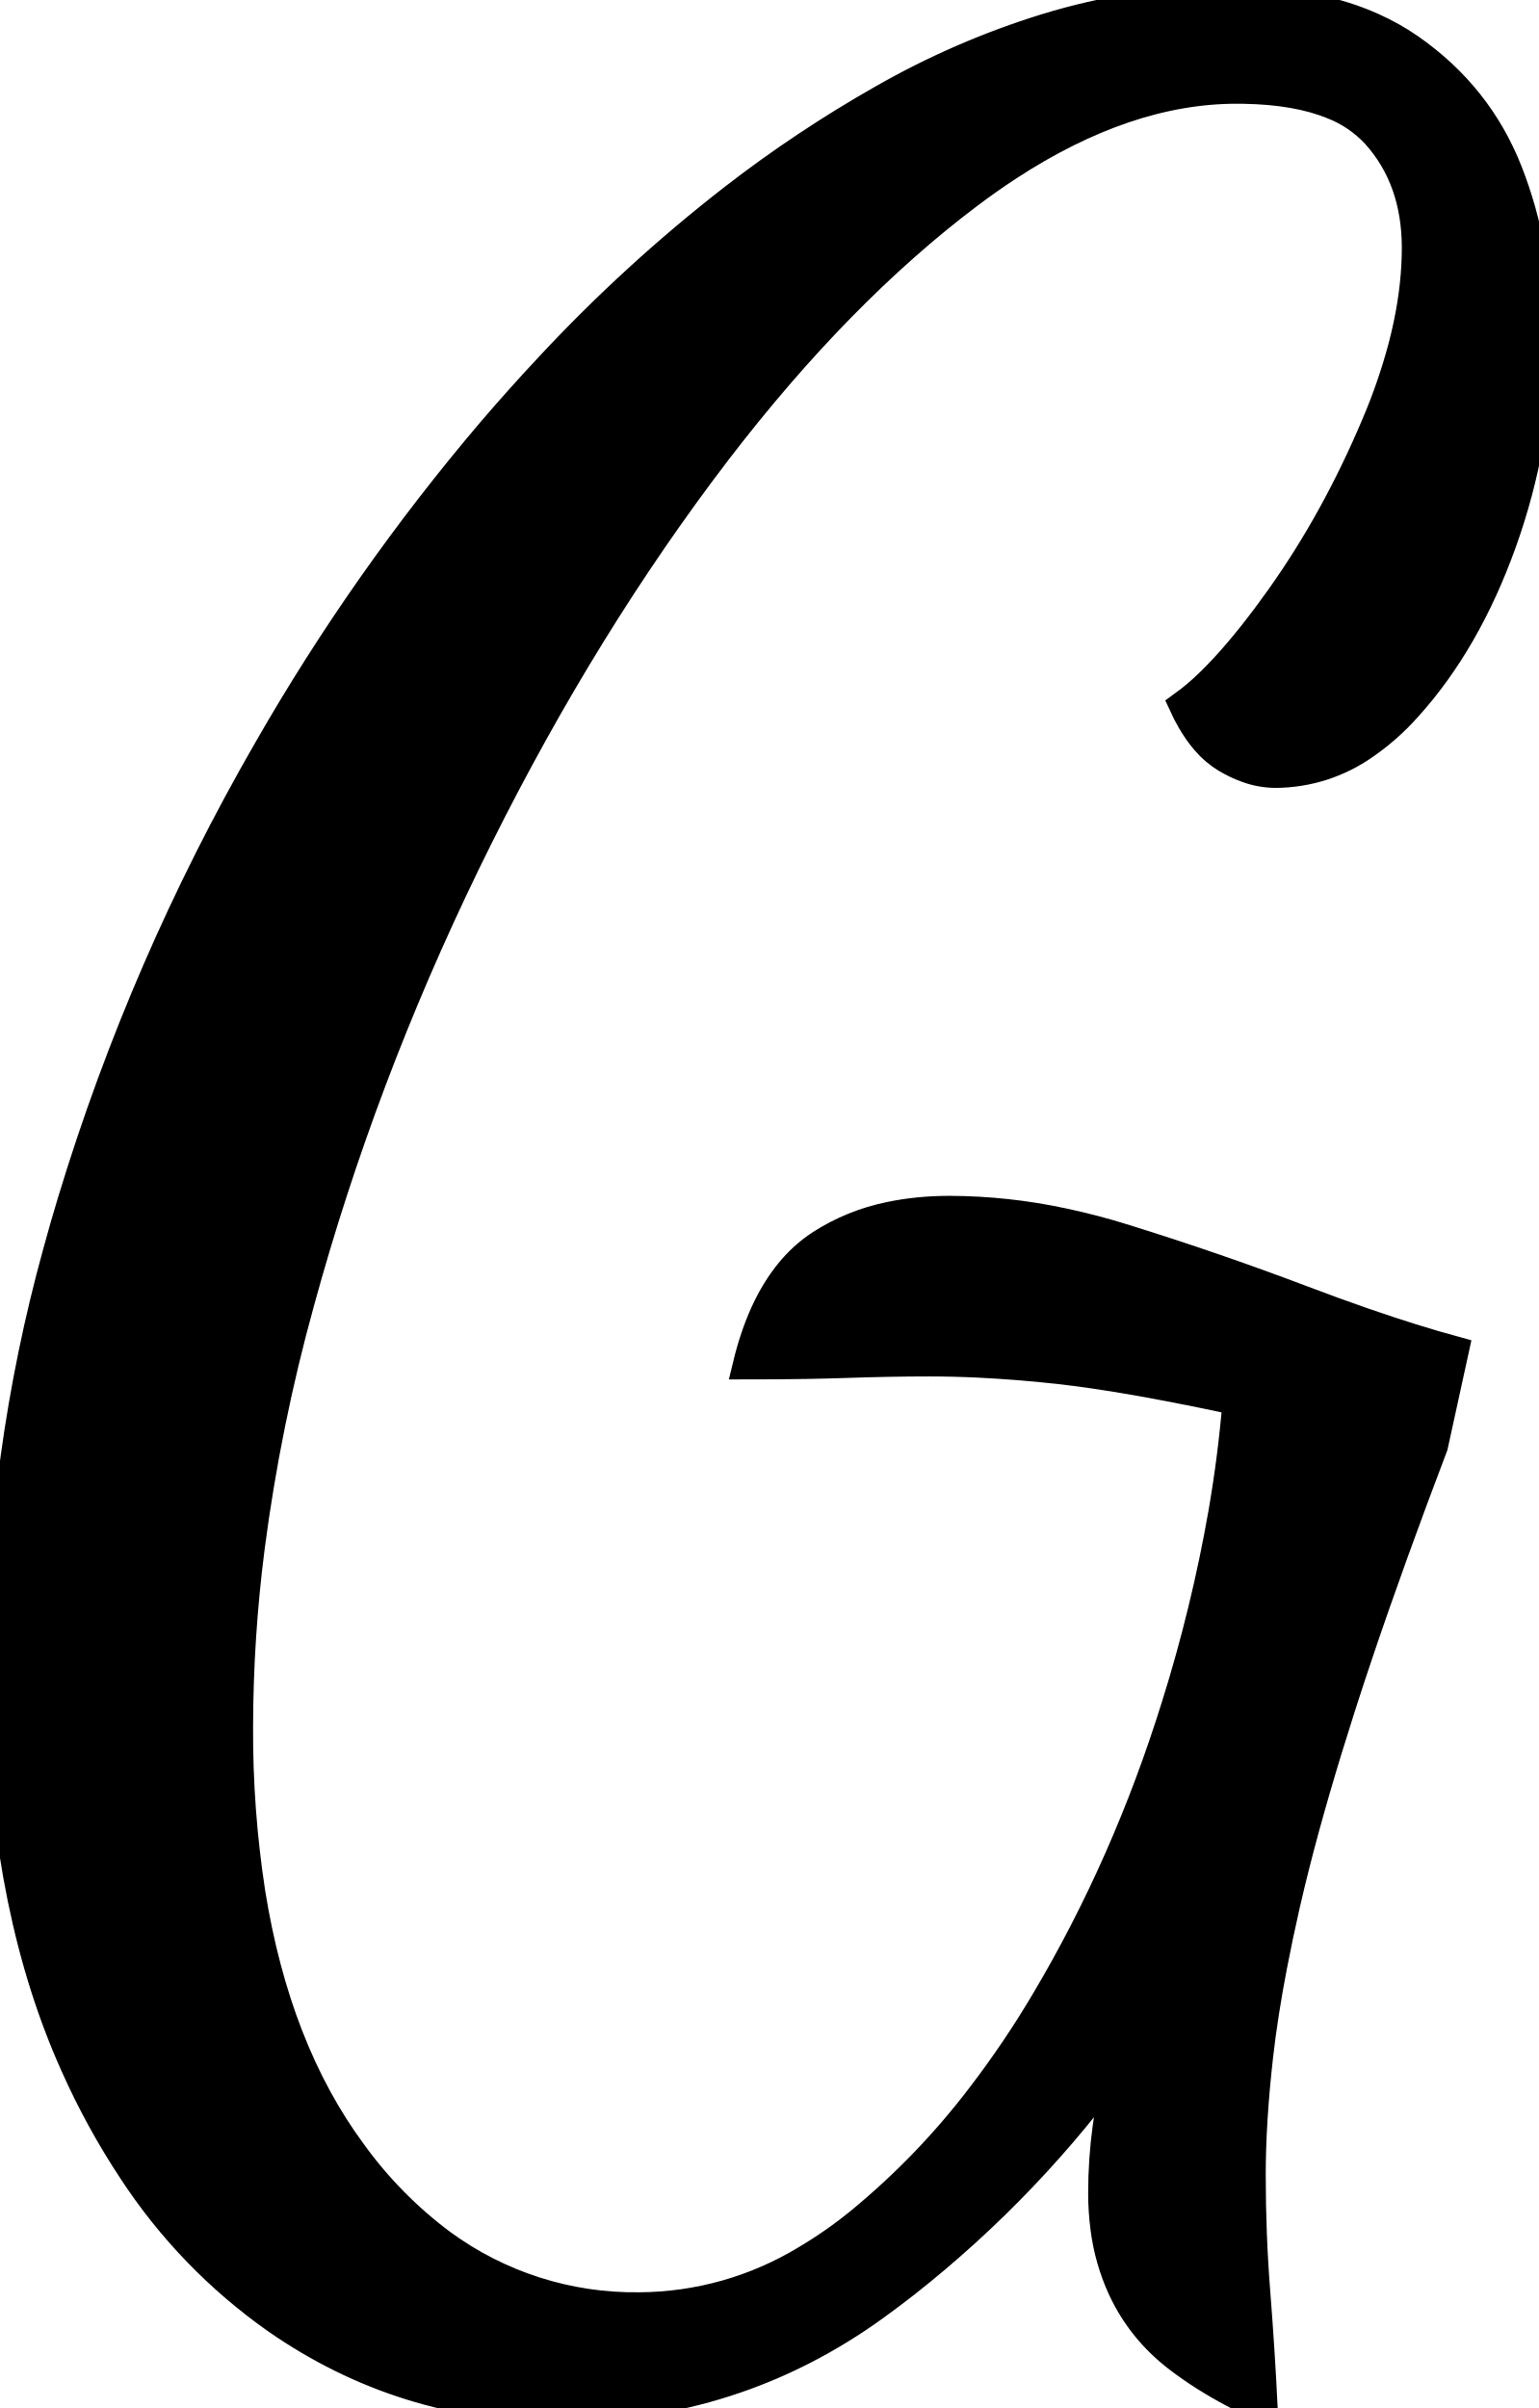
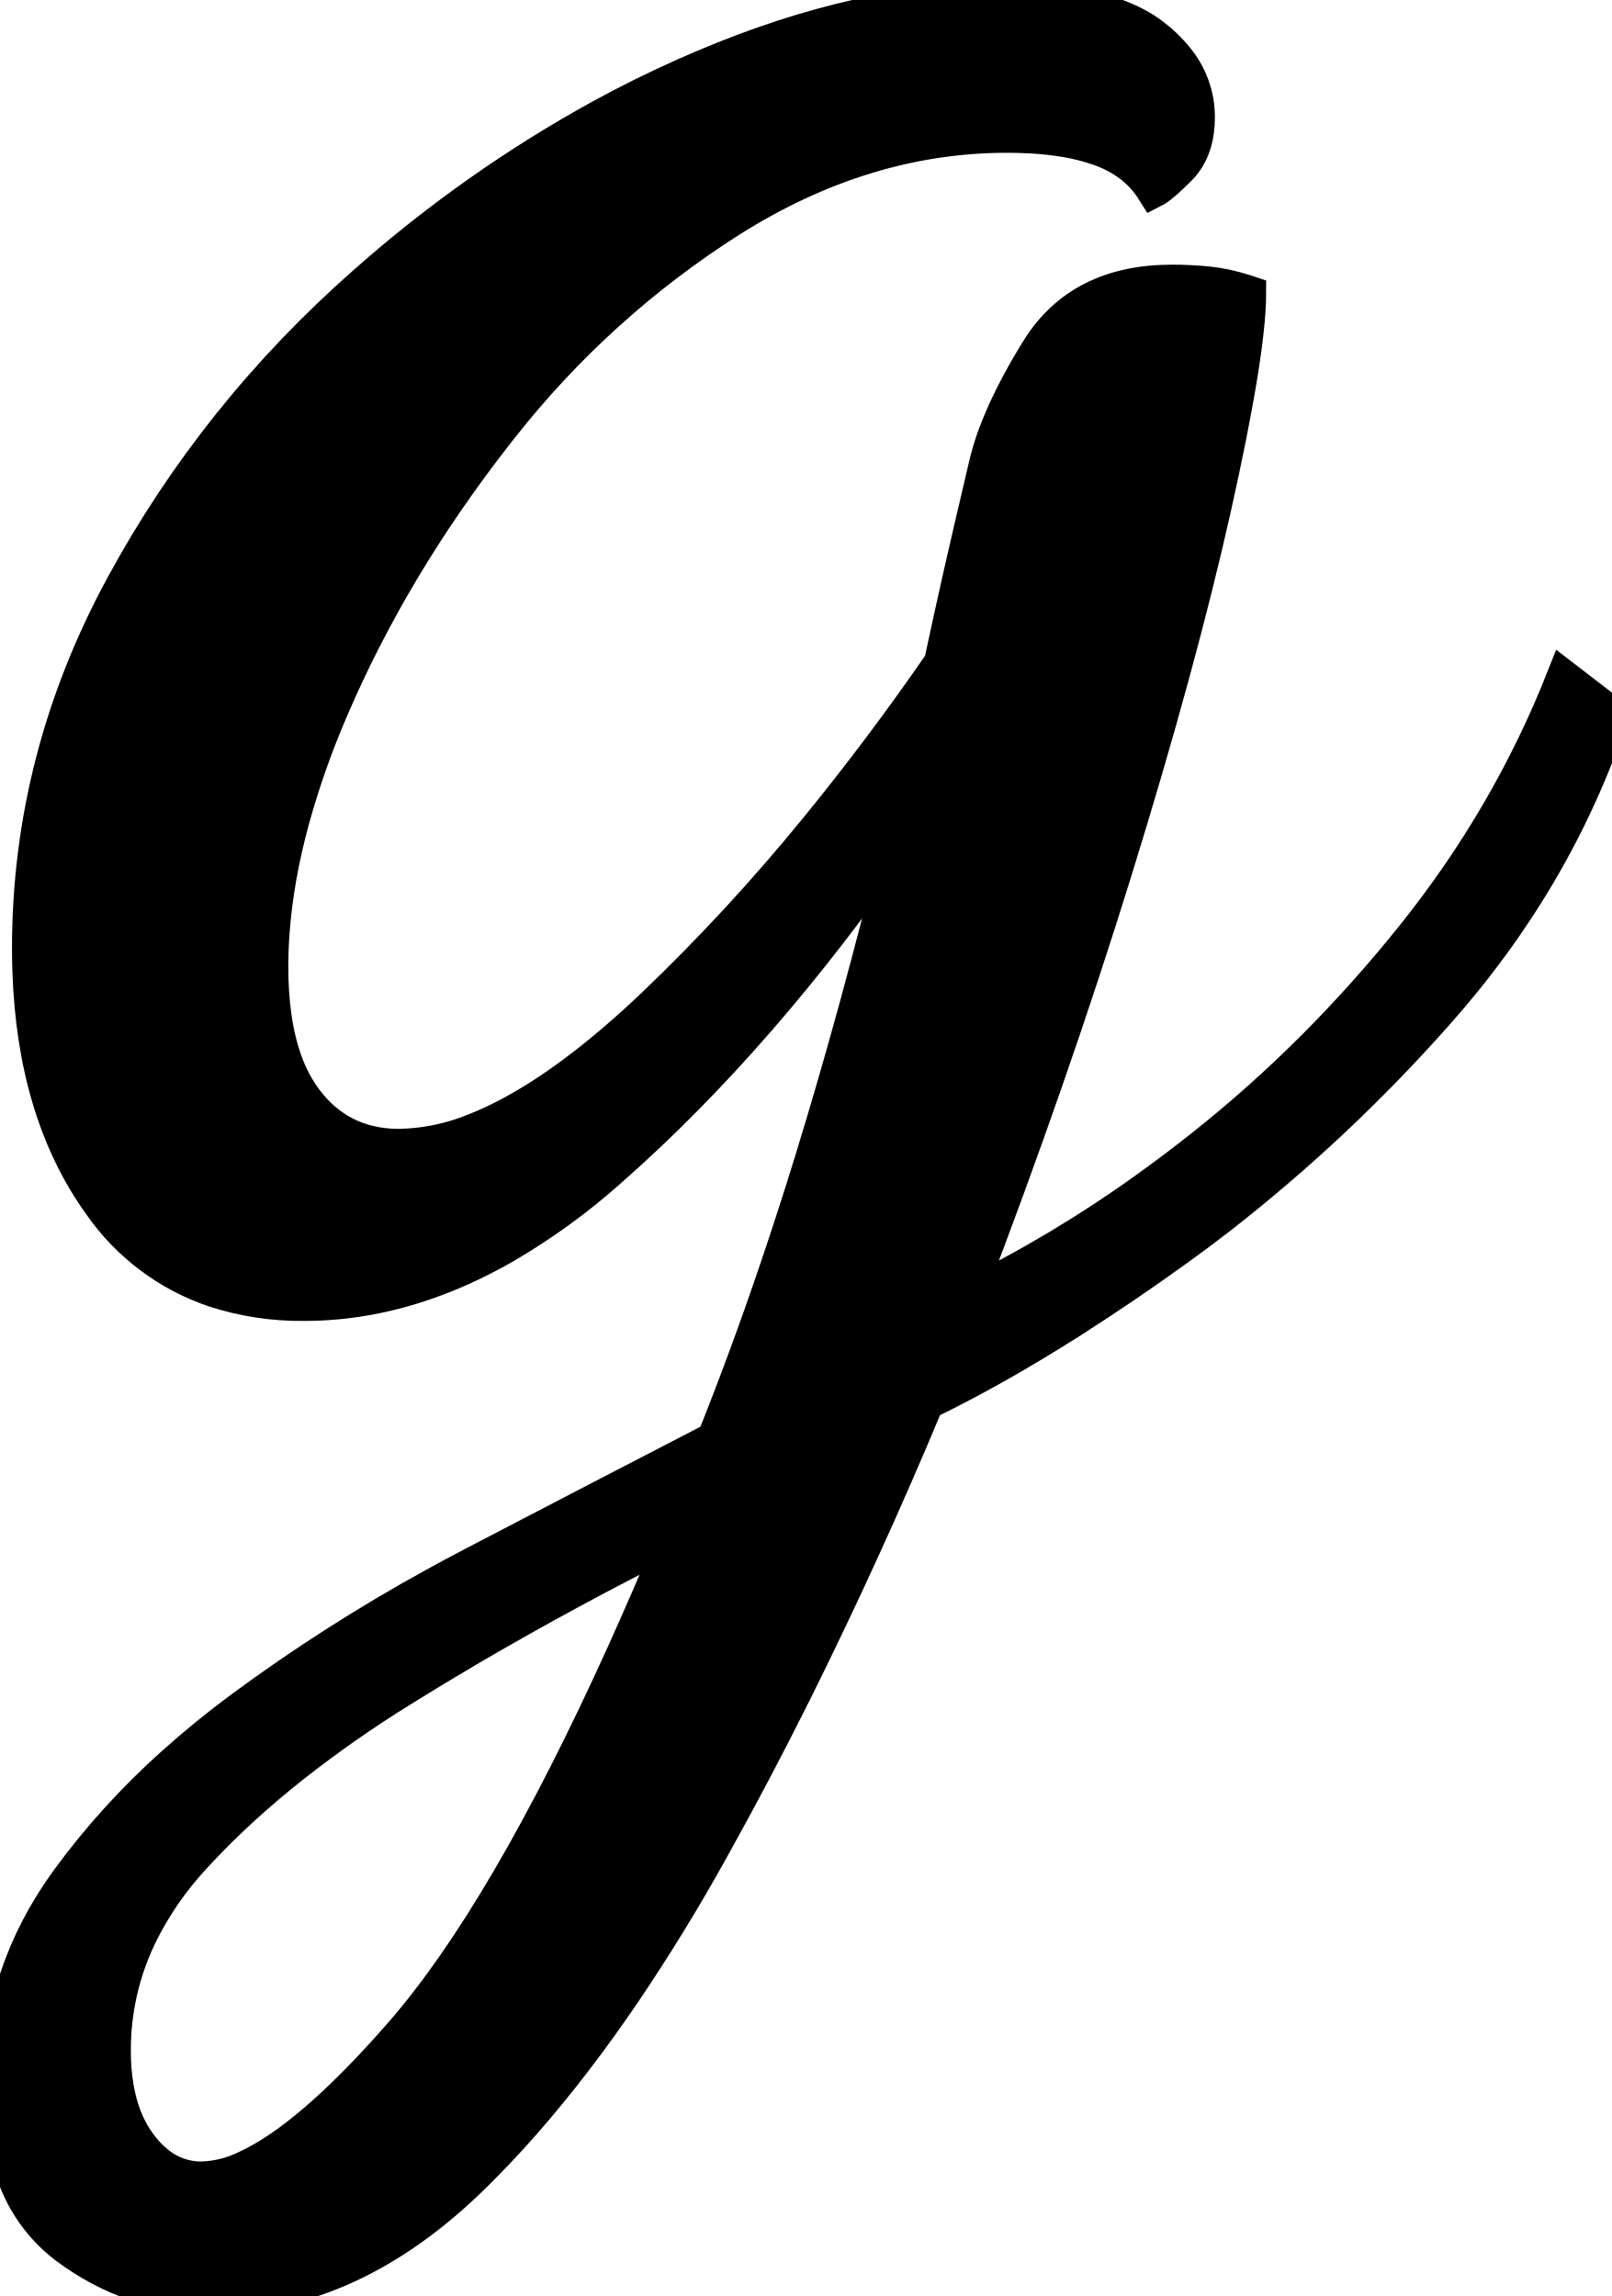
- <svg xmlns="http://www.w3.org/2000/svg" width="51.5" height="80.601" viewBox="0 0 51.5 80.601">
+ <svg xmlns="http://www.w3.org/2000/svg" width="44" height="62.7" viewBox="0 0 44 62.7">
  <g id="svgGroup" stroke-linecap="round" fill-rule="evenodd" font-size="9pt" stroke="#000" stroke-width="0.25mm" fill="#000" style="stroke:#000;stroke-width:0.25mm;fill:#000">
-     <path d="M 48.7 45.2 L 48 48.4 A 233.355 233.355 0 0 0 46.673 51.974 Q 46.034 53.744 45.501 55.324 A 122.653 122.653 0 0 0 44.9 57.15 Q 43.981 60.021 43.385 62.365 A 57.204 57.204 0 0 0 43.05 63.75 A 60.38 60.38 0 0 0 42.619 65.796 Q 42.306 67.425 42.15 68.8 Q 41.9 71 41.9 72.8 Q 41.9 74.8 42.05 76.7 Q 42.2 78.6 42.3 80.6 A 14.639 14.639 0 0 1 40.308 79.547 A 12.524 12.524 0 0 1 39.45 78.95 Q 38.2 78 37.55 76.6 A 6.932 6.932 0 0 1 36.979 74.603 A 8.922 8.922 0 0 1 36.9 73.4 Q 36.9 72.3 37.05 71.2 Q 37.2 70.1 37.6 68.8 A 37.131 37.131 0 0 1 30.315 76.437 A 34.737 34.737 0 0 1 29.3 77.2 Q 24.6 80.6 18.7 80.6 Q 13.5 80.6 9.25 77.65 A 18.411 18.411 0 0 1 4.426 72.659 A 24.364 24.364 0 0 1 2.5 69.15 Q 0.195 64.034 0.015 57.005 A 47.057 47.057 0 0 1 0 55.8 A 52.815 52.815 0 0 1 1.904 41.926 A 59.868 59.868 0 0 1 2.4 40.2 Q 4.8 32.3 8.95 25.1 A 70.532 70.532 0 0 1 16.453 14.423 A 64.048 64.048 0 0 1 18.4 12.25 A 51.969 51.969 0 0 1 24.537 6.638 A 41.954 41.954 0 0 1 29.55 3.3 A 27.159 27.159 0 0 1 35.001 0.932 A 20.924 20.924 0 0 1 41.1 0 Q 43.965 0 45.977 0.91 A 7.657 7.657 0 0 1 47.2 1.6 Q 49.5 3.2 50.5 5.75 Q 51.5 8.3 51.5 11.3 Q 51.5 14.8 50.3 18.15 Q 49.1 21.5 47.1 23.7 A 7.962 7.962 0 0 1 45.686 24.947 A 5.232 5.232 0 0 1 42.7 25.9 A 2.848 2.848 0 0 1 41.758 25.733 A 3.996 3.996 0 0 1 41.05 25.4 A 2.835 2.835 0 0 1 40.354 24.81 Q 40.095 24.513 39.867 24.118 A 6.344 6.344 0 0 1 39.6 23.6 A 7.951 7.951 0 0 0 40.495 22.842 Q 41.39 21.976 42.437 20.568 A 33.367 33.367 0 0 0 42.85 20 Q 44.7 17.4 46.05 14.2 A 19.242 19.242 0 0 0 46.949 11.589 Q 47.315 10.185 47.384 8.891 A 11.142 11.142 0 0 0 47.4 8.3 Q 47.4 6 46.05 4.5 A 3.889 3.889 0 0 0 44.598 3.515 Q 43.413 3.032 41.639 3.002 A 14.055 14.055 0 0 0 41.4 3 Q 37.705 3 33.751 5.585 A 24.037 24.037 0 0 0 32.45 6.5 Q 28.091 9.781 23.995 15.128 A 63.288 63.288 0 0 0 23.45 15.85 Q 19.1 21.7 15.6 28.9 Q 12.1 36.1 10.05 43.6 A 59.594 59.594 0 0 0 8.392 51.785 A 47.657 47.657 0 0 0 8 57.8 A 35.216 35.216 0 0 0 8.409 63.347 Q 9.247 68.59 11.8 72.05 A 14.017 14.017 0 0 0 14.79 75.087 A 10.923 10.923 0 0 0 21.4 77.2 A 10.848 10.848 0 0 0 26.969 75.63 A 14.656 14.656 0 0 0 28.8 74.35 A 25.12 25.12 0 0 0 32.839 70.154 A 32.249 32.249 0 0 0 35 66.95 Q 37.7 62.4 39.35 57.1 A 50.69 50.69 0 0 0 40.924 50.631 A 42.313 42.313 0 0 0 41.4 46.9 A 97.998 97.998 0 0 0 39.224 46.454 Q 37.13 46.051 35.613 45.874 A 28.245 28.245 0 0 0 35.4 45.85 A 43.631 43.631 0 0 0 32.775 45.641 A 35.044 35.044 0 0 0 31.1 45.6 Q 29.8 45.6 28.35 45.65 A 78.158 78.158 0 0 1 26.995 45.684 Q 26.069 45.7 25 45.7 Q 25.474 43.737 26.429 42.576 A 4.571 4.571 0 0 1 27.45 41.65 A 6.778 6.778 0 0 1 29.793 40.697 Q 30.723 40.5 31.8 40.5 A 18.358 18.358 0 0 1 35.583 40.909 A 22.587 22.587 0 0 1 37.65 41.45 Q 40.7 42.4 43.6 43.5 A 75.147 75.147 0 0 0 45.677 44.255 Q 47.325 44.825 48.7 45.2 Z" vector-effect="non-scaling-stroke" />
+     <path d="M 42.7 18.5 L 44 19.5 Q 42.5 24 39.2 27.7 A 44.297 44.297 0 0 1 33.311 33.232 A 40.211 40.211 0 0 1 32.15 34.1 A 60.893 60.893 0 0 1 29.21 36.096 Q 27.141 37.409 25.3 38.3 A 129.454 129.454 0 0 1 21.683 46.226 A 105.975 105.975 0 0 1 19.4 50.55 A 52.075 52.075 0 0 1 17.04 54.396 Q 15.699 56.372 14.314 57.952 A 27.278 27.278 0 0 1 12.95 59.4 Q 9.6 62.7 5.8 62.7 Q 3.6 62.7 1.8 61.35 A 4.195 4.195 0 0 1 0.332 59.241 Q 0.093 58.516 0.026 57.624 A 9.642 9.642 0 0 1 0 56.9 Q 0 53.9 1.85 51.35 A 20.434 20.434 0 0 1 4.73 48.175 A 25.312 25.312 0 0 1 6.6 46.65 A 46.795 46.795 0 0 1 11.885 43.271 A 52.595 52.595 0 0 1 12.95 42.7 Q 16.4 40.9 19.5 39.3 A 92.534 92.534 0 0 0 21.191 34.71 A 110.269 110.269 0 0 0 22.15 31.75 Q 23.4 27.7 24.6 22.8 Q 20.8 28.3 16.65 31.95 A 17.752 17.752 0 0 1 13.793 34.027 Q 11.934 35.096 10.064 35.439 A 9.771 9.771 0 0 1 8.3 35.6 A 7.637 7.637 0 0 1 5.833 35.221 A 6.201 6.201 0 0 1 2.75 32.9 Q 0.938 30.391 0.81 26.501 A 18.232 18.232 0 0 1 0.8 25.9 Q 0.8 20.7 3.35 16 Q 5.9 11.3 10 7.7 A 35.458 35.458 0 0 1 16.431 3.172 A 31.822 31.822 0 0 1 18.7 2.05 Q 23.056 0.109 26.874 0.006 A 15.802 15.802 0 0 1 27.3 0 Q 29.763 0 31.036 0.686 A 3.153 3.153 0 0 1 31.45 0.95 A 3.773 3.773 0 0 1 32.136 1.611 A 2.504 2.504 0 0 1 32.7 3.2 Q 32.7 3.961 32.343 4.436 A 1.548 1.548 0 0 1 32.2 4.6 Q 31.766 5.034 31.558 5.167 A 0.649 0.649 0 0 1 31.5 5.2 Q 31 4.4 30 4.05 A 5.592 5.592 0 0 0 29.105 3.823 Q 28.659 3.746 28.143 3.717 A 11.489 11.489 0 0 0 27.5 3.7 Q 23.6 3.7 19.95 6 A 25.034 25.034 0 0 0 13.676 11.676 A 28.172 28.172 0 0 0 13.5 11.9 Q 10.7 15.5 9.05 19.35 A 23.238 23.238 0 0 0 7.982 22.371 Q 7.536 24.001 7.432 25.497 A 12.973 12.973 0 0 0 7.4 26.4 A 9.72 9.72 0 0 0 7.488 27.756 Q 7.586 28.446 7.791 29.006 A 3.972 3.972 0 0 0 8.35 30.05 Q 9.271 31.262 10.802 31.299 A 4.021 4.021 0 0 0 10.9 31.3 A 5.688 5.688 0 0 0 12.978 30.866 Q 14.675 30.198 16.678 28.504 A 27.149 27.149 0 0 0 17.85 27.45 A 52.859 52.859 0 0 0 22.297 22.634 A 69.283 69.283 0 0 0 25.7 18.1 A 251.7 251.7 0 0 1 25.97 16.854 Q 26.117 16.184 26.25 15.6 Q 26.488 14.555 26.861 12.968 A 691.699 691.699 0 0 1 26.9 12.8 A 7.107 7.107 0 0 1 27.243 11.69 Q 27.461 11.138 27.784 10.53 A 16.7 16.7 0 0 1 28.35 9.55 Q 29.5 7.7 32 7.7 Q 32.5 7.7 33 7.75 Q 33.468 7.797 34.024 7.975 A 7.074 7.074 0 0 1 34.1 8 Q 34.1 9.6 33.15 13.85 Q 32.2 18.1 30.45 23.75 Q 28.7 29.4 26.4 35.4 A 33.657 33.657 0 0 0 31.266 32.494 A 38.916 38.916 0 0 0 32.85 31.3 Q 36 28.8 38.6 25.55 Q 41.2 22.3 42.7 18.5 Z M 5.5 59.5 A 2.973 2.973 0 0 0 6.721 59.196 Q 8.457 58.405 10.95 55.55 Q 13.807 52.279 17.041 45.135 A 113.16 113.16 0 0 0 18.4 42 A 94.634 94.634 0 0 0 12.765 45.051 A 82.001 82.001 0 0 0 10.95 46.15 A 32.225 32.225 0 0 0 7.99 48.221 Q 6.564 49.35 5.447 50.541 A 19.642 19.642 0 0 0 5.3 50.7 A 8.876 8.876 0 0 0 3.806 52.875 A 7.18 7.18 0 0 0 3.1 56 A 5.949 5.949 0 0 0 3.183 57.023 Q 3.341 57.927 3.8 58.55 A 2.748 2.748 0 0 0 4.292 59.071 A 1.885 1.885 0 0 0 5.5 59.5 Z" vector-effect="non-scaling-stroke" />
  </g>
</svg>
